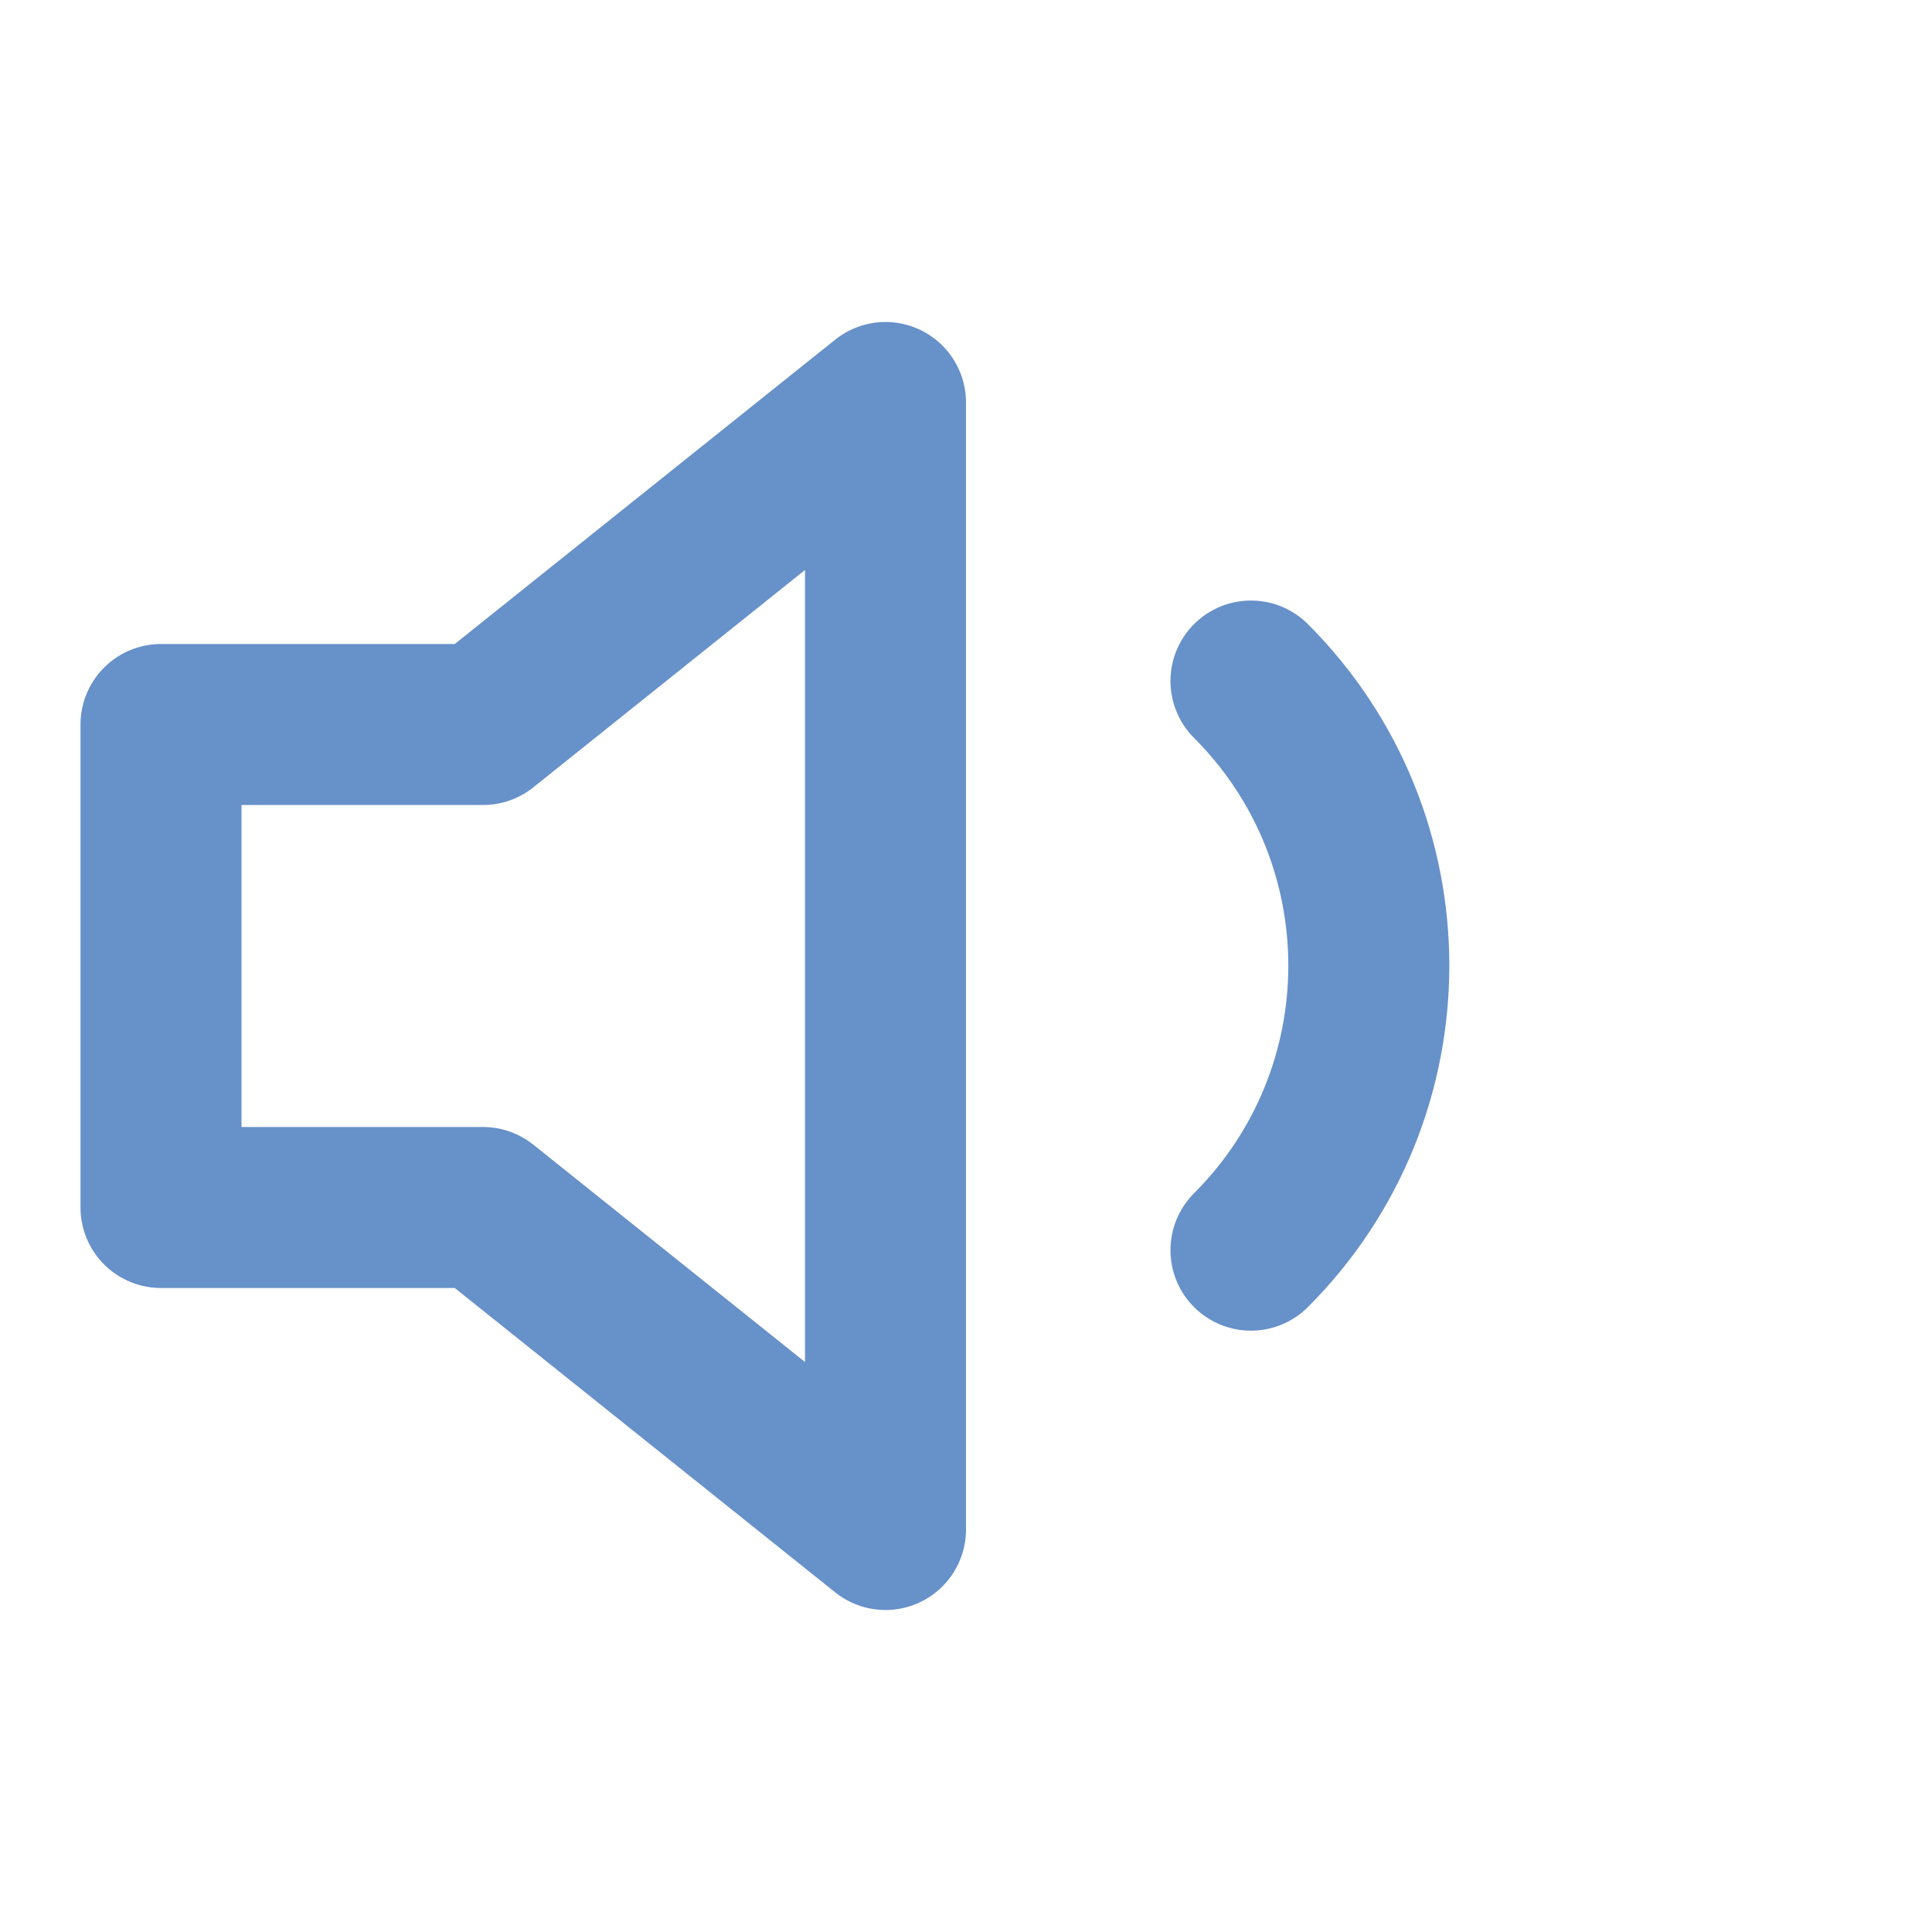
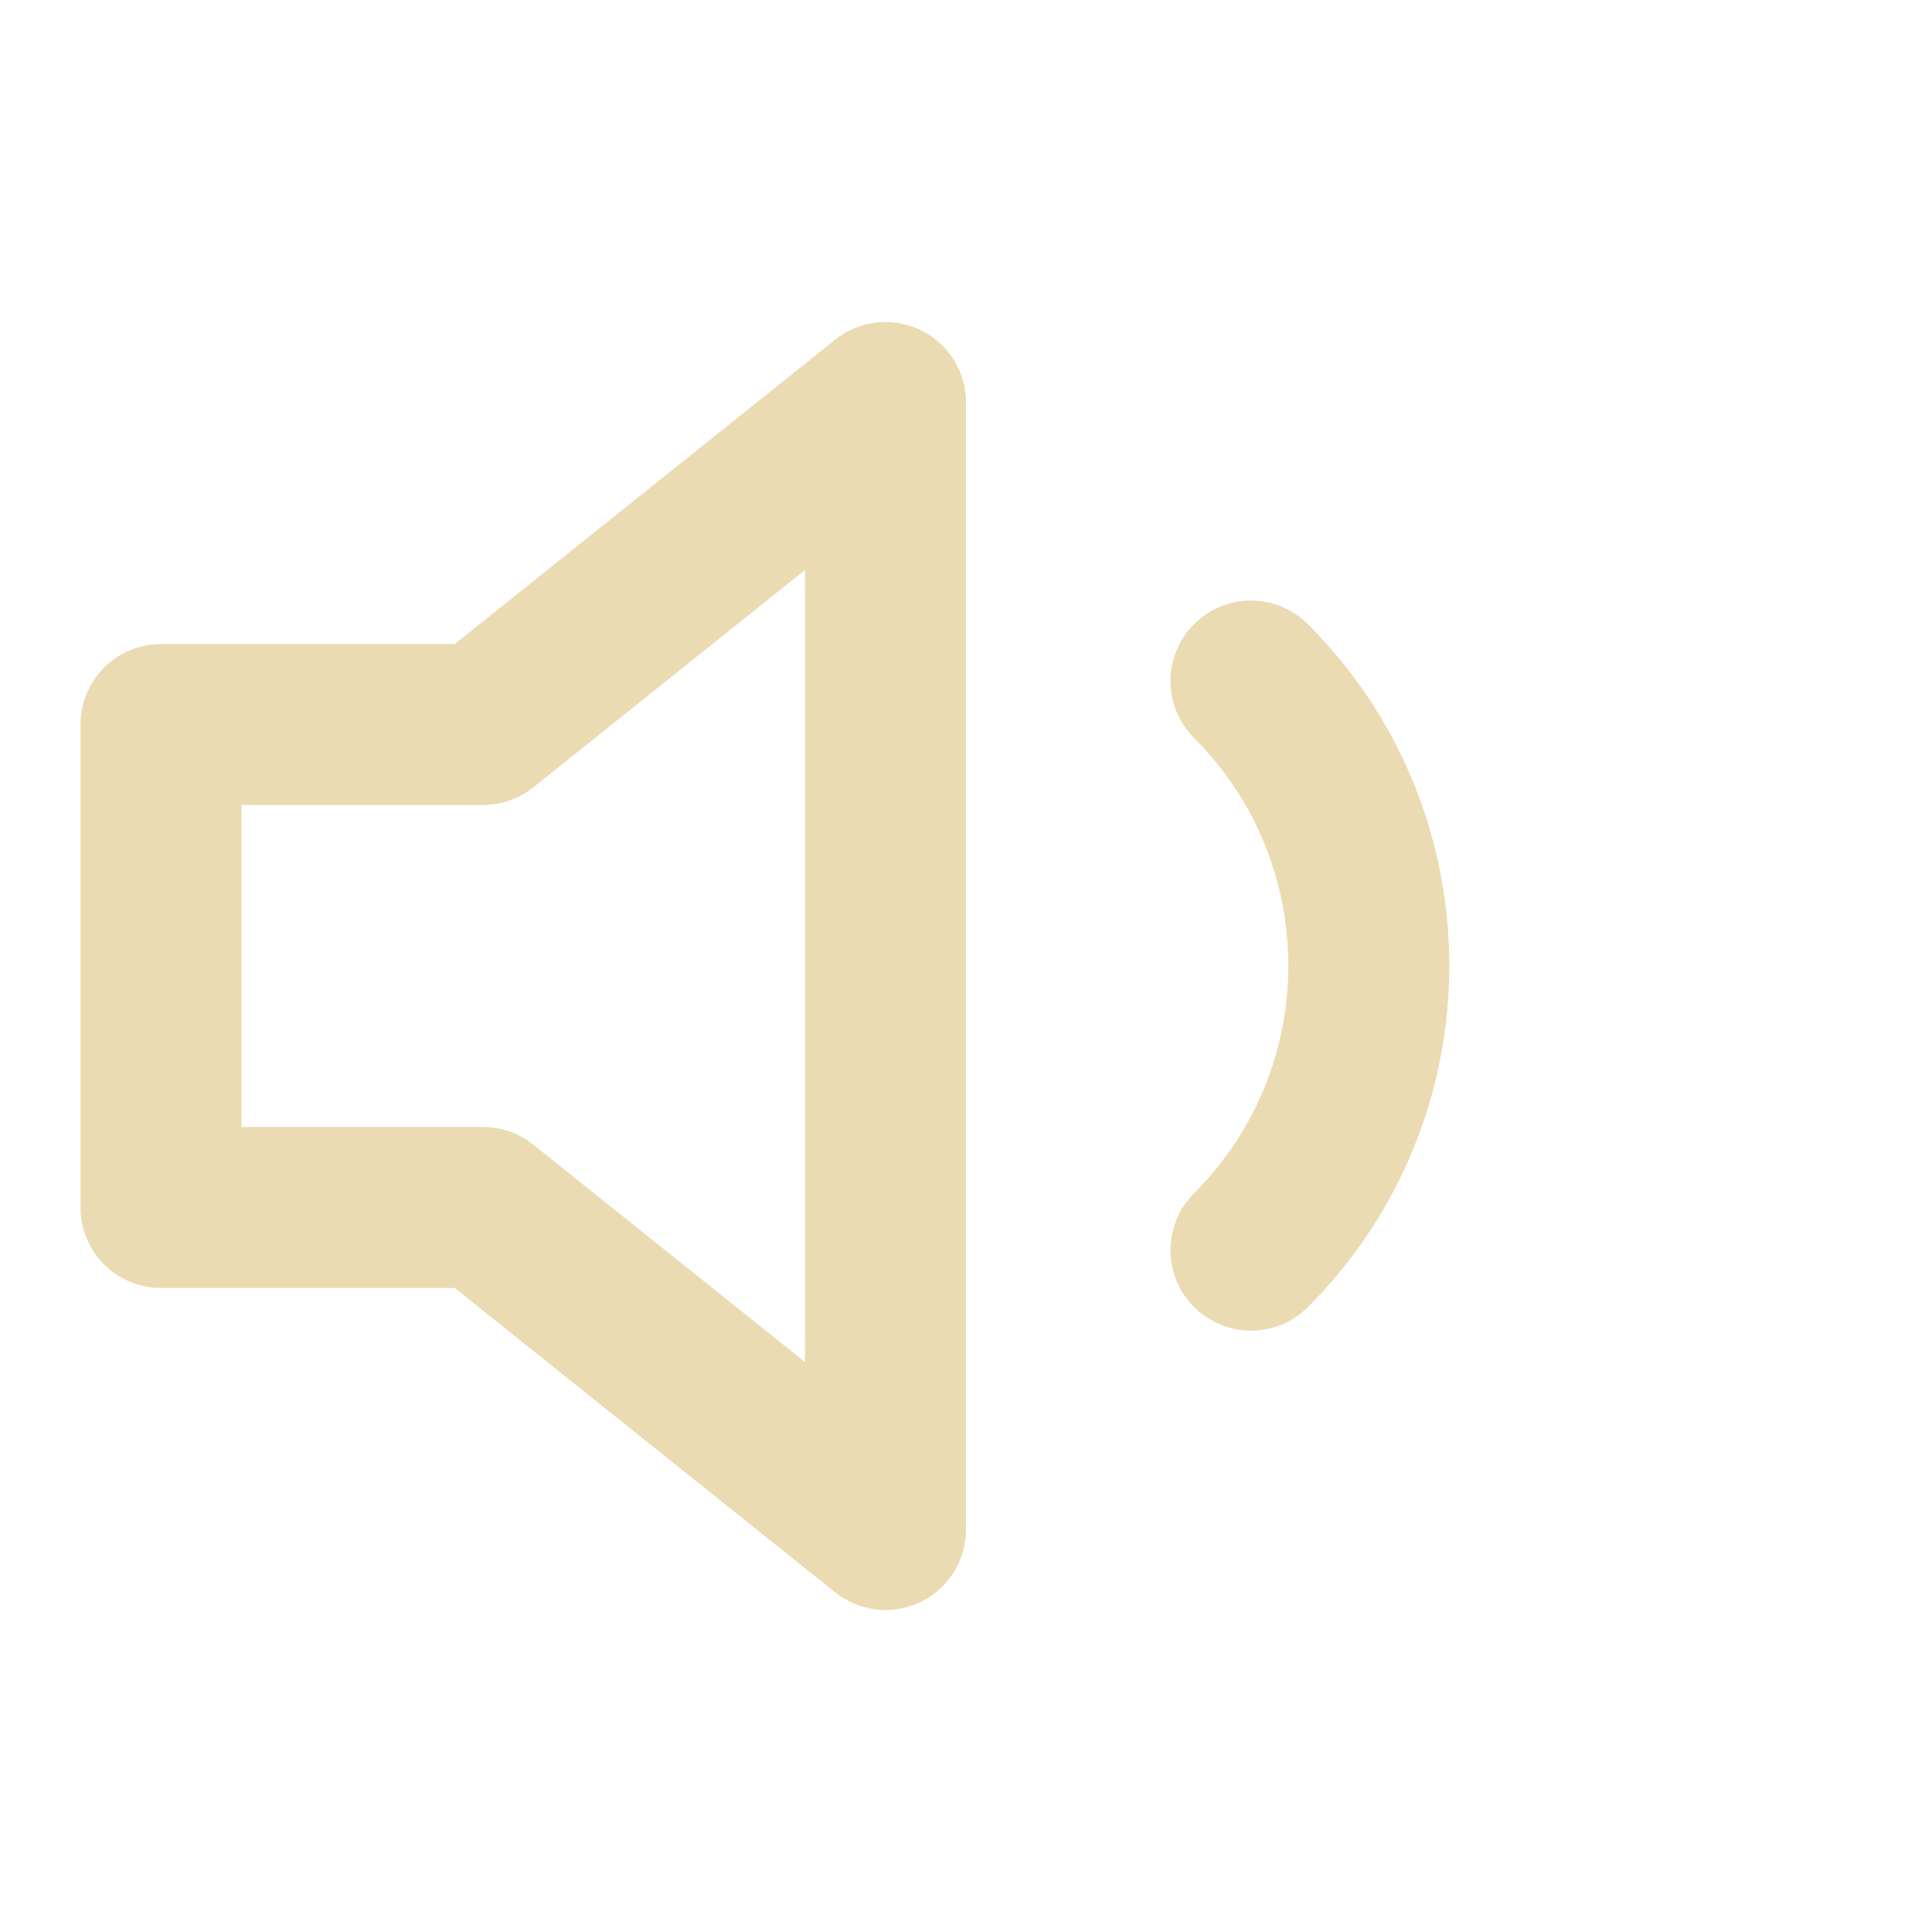
- <svg xmlns="http://www.w3.org/2000/svg" width="60" height="60" viewBox="0 0 24 24" fill="none" stroke="#6791C9" stroke-width="2" stroke-linecap="round" stroke-linejoin="round" class="feather feather-volume-1">
+ <svg xmlns="http://www.w3.org/2000/svg" width="60" height="60" viewBox="0 0 24 24" fill="none" stroke="#EBDBB2" stroke-width="2" stroke-linecap="round" stroke-linejoin="round" class="feather feather-volume-1">
  <polygon points="11 5 6 9 2 9 2 15 6 15 11 19 11 5" />
  <path d="M15.54 8.46a5 5 0 0 1 0 7.07" />
</svg>
